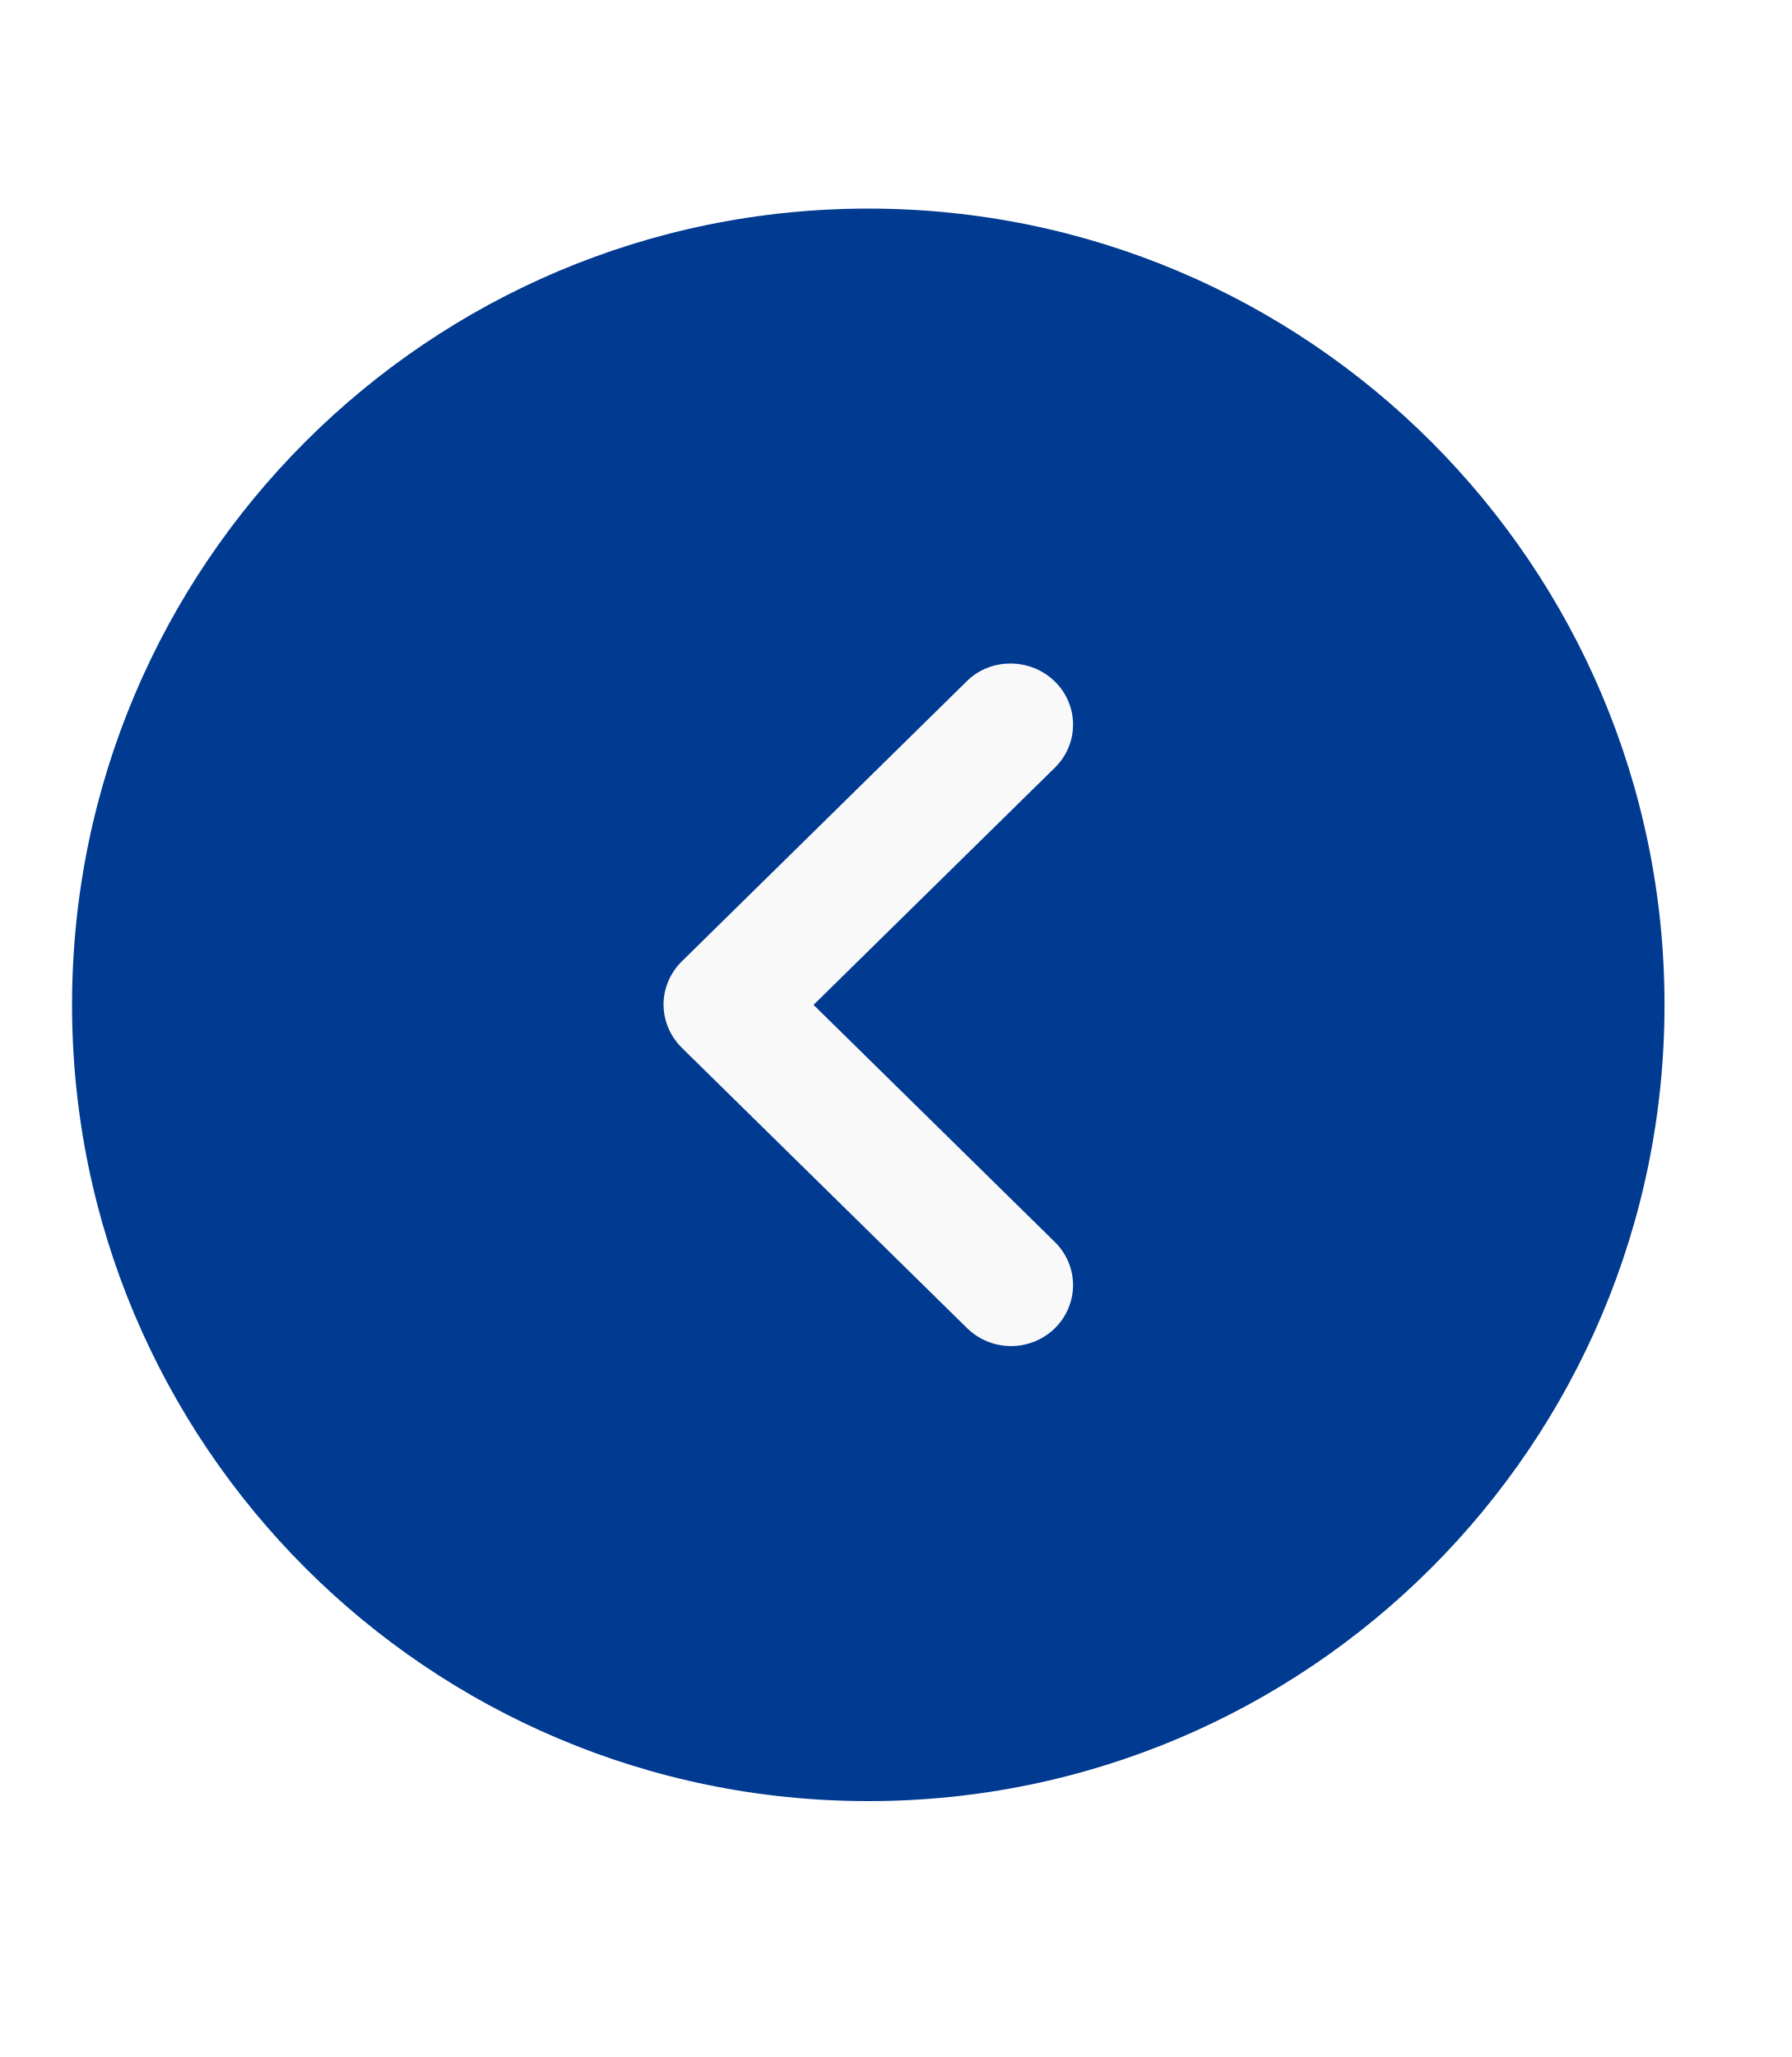
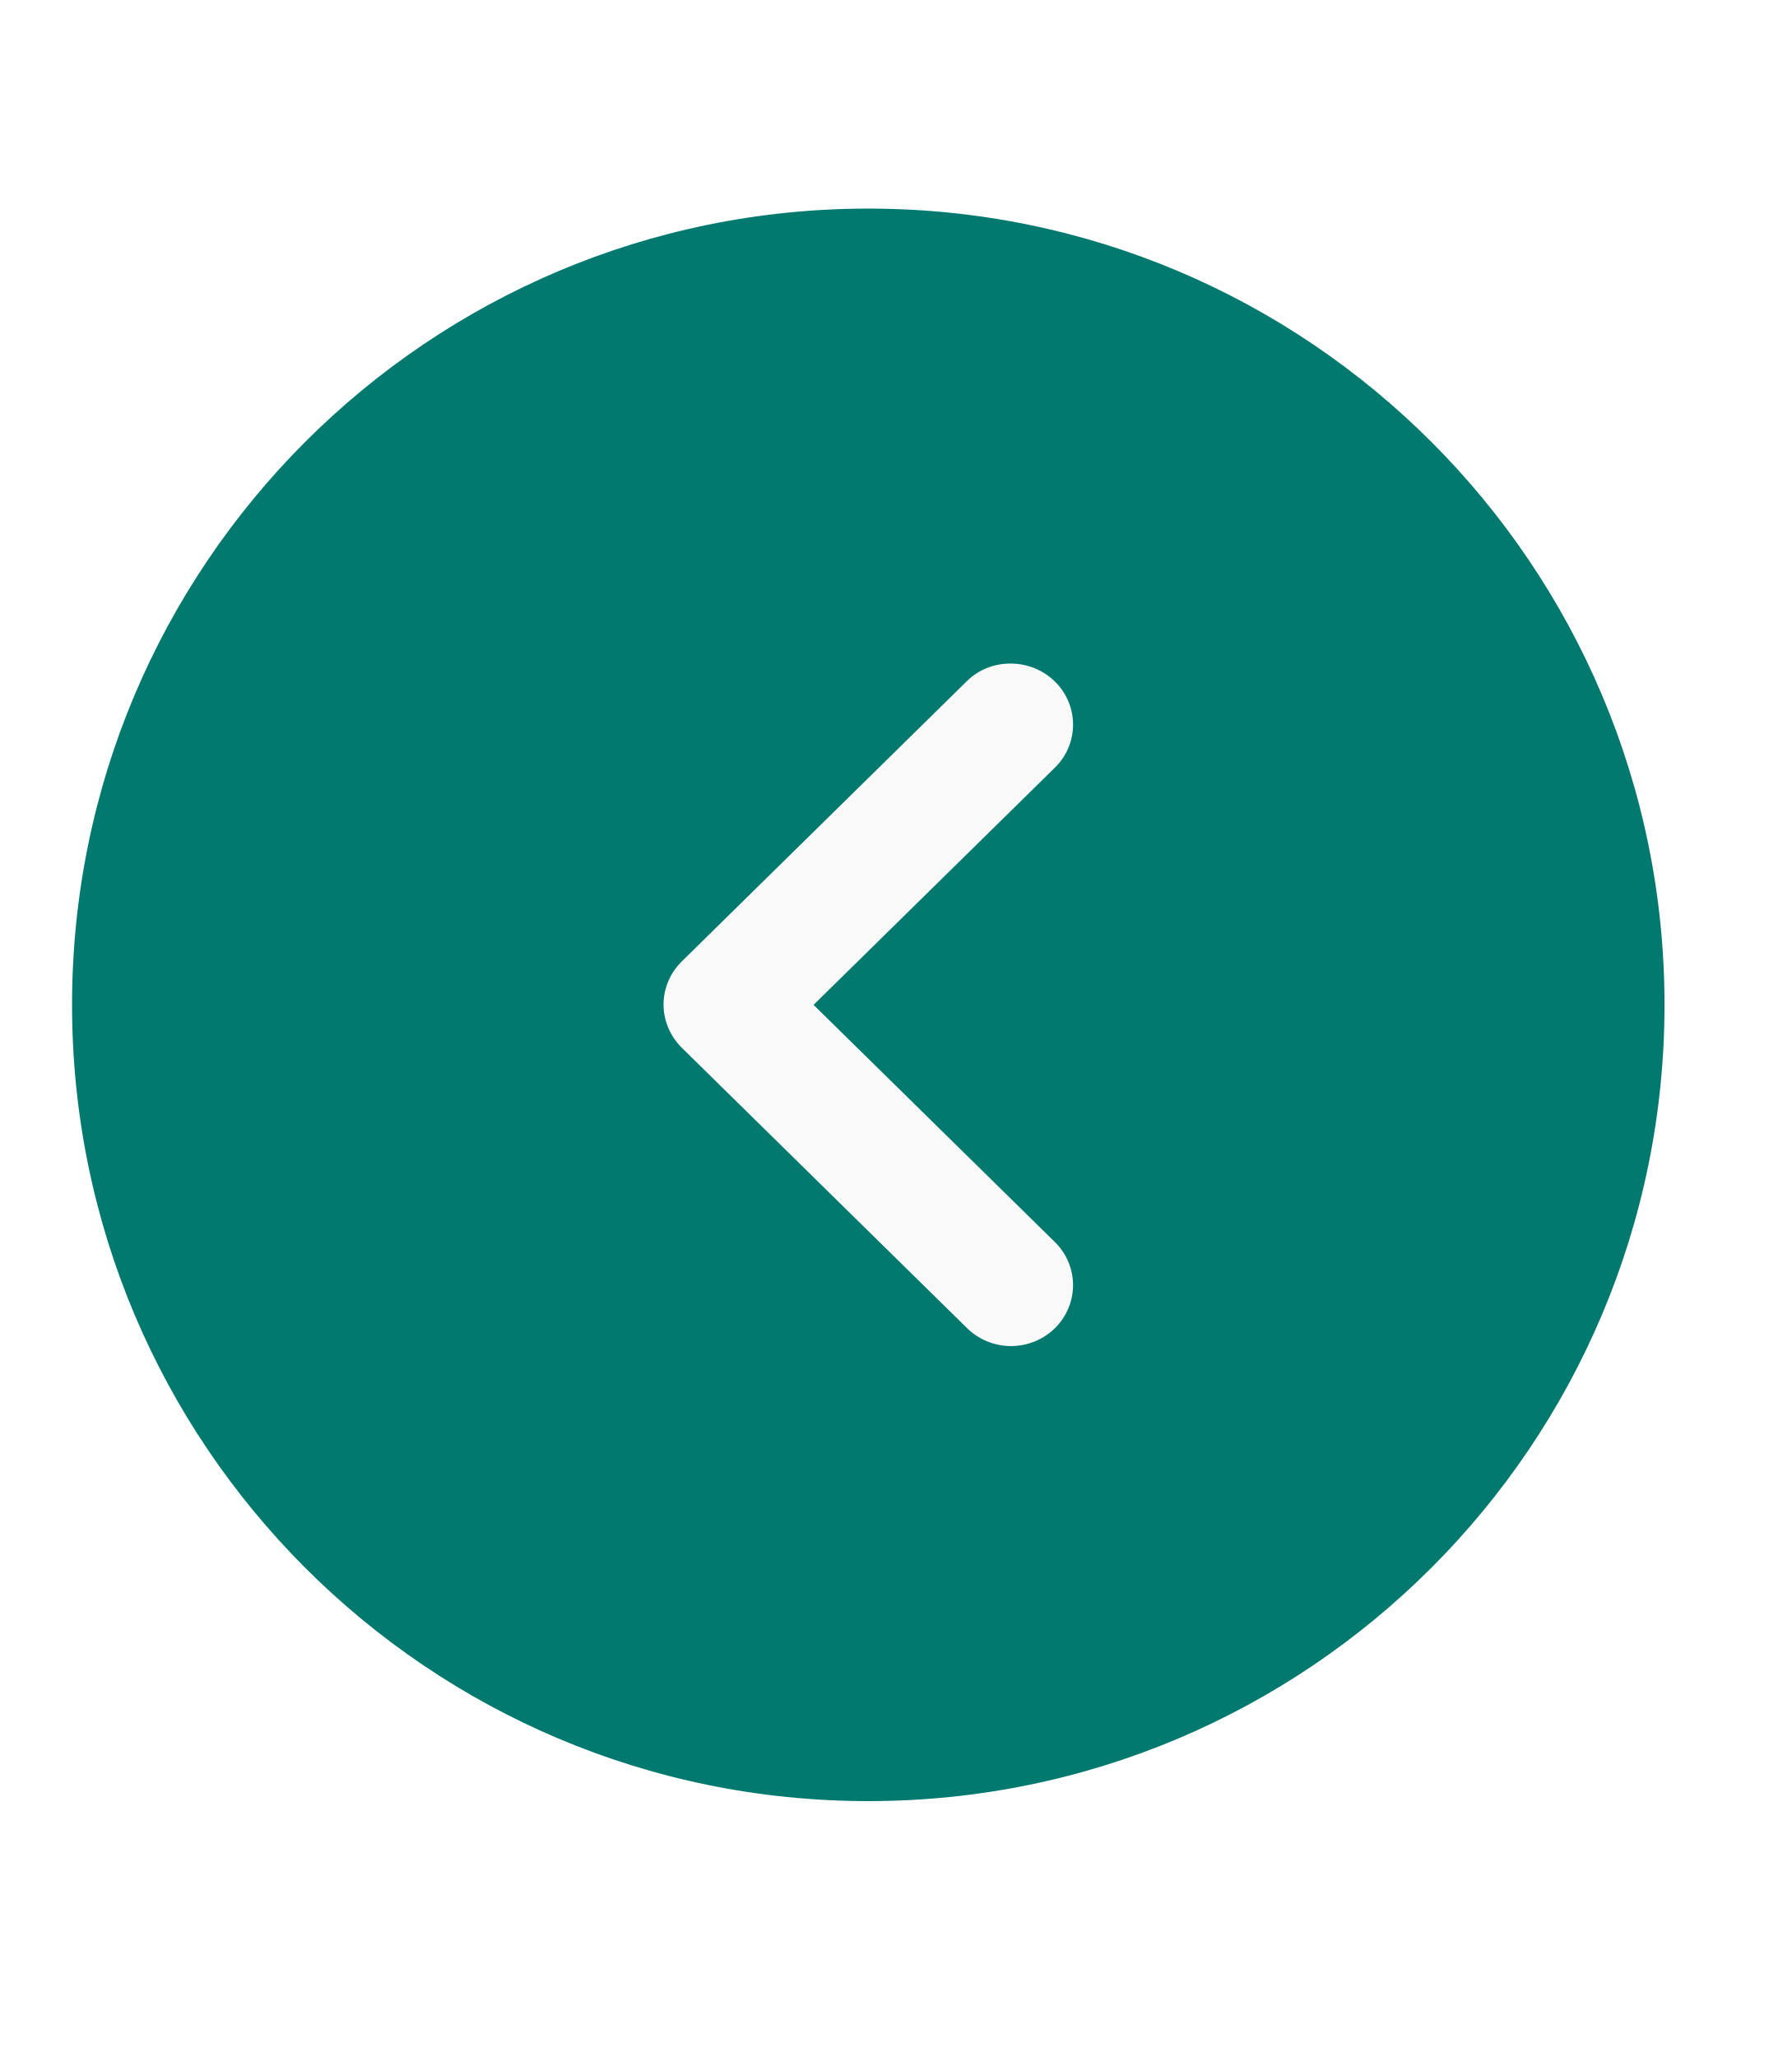
<svg xmlns="http://www.w3.org/2000/svg" width="27" height="31" viewBox="0 0 27 31" fill="none">
-   <circle r="12" transform="matrix(-1 0 0 1 13.0859 15.1436)" fill="#003A91" />
+   <circle r="12" transform="matrix(-1 0 0 1 13.0859 15.1436)" fill="#01796F" />
  <path d="M15.898 10.271C15.985 10.356 16.054 10.457 16.101 10.569C16.148 10.68 16.172 10.799 16.172 10.92C16.172 11.041 16.148 11.16 16.101 11.272C16.054 11.383 15.985 11.484 15.898 11.569L12.261 15.144L15.898 18.718C16.073 18.89 16.172 19.124 16.172 19.367C16.172 19.611 16.073 19.845 15.898 20.017C15.723 20.189 15.485 20.286 15.237 20.286C14.989 20.286 14.752 20.189 14.576 20.017L10.274 15.789C10.188 15.703 10.119 15.602 10.072 15.491C10.025 15.379 10 15.26 10 15.139C10 15.018 10.025 14.899 10.072 14.787C10.119 14.676 10.188 14.575 10.274 14.49L14.576 10.261C14.932 9.911 15.532 9.911 15.898 10.271Z" fill="#FAF9F9" />
</svg>
